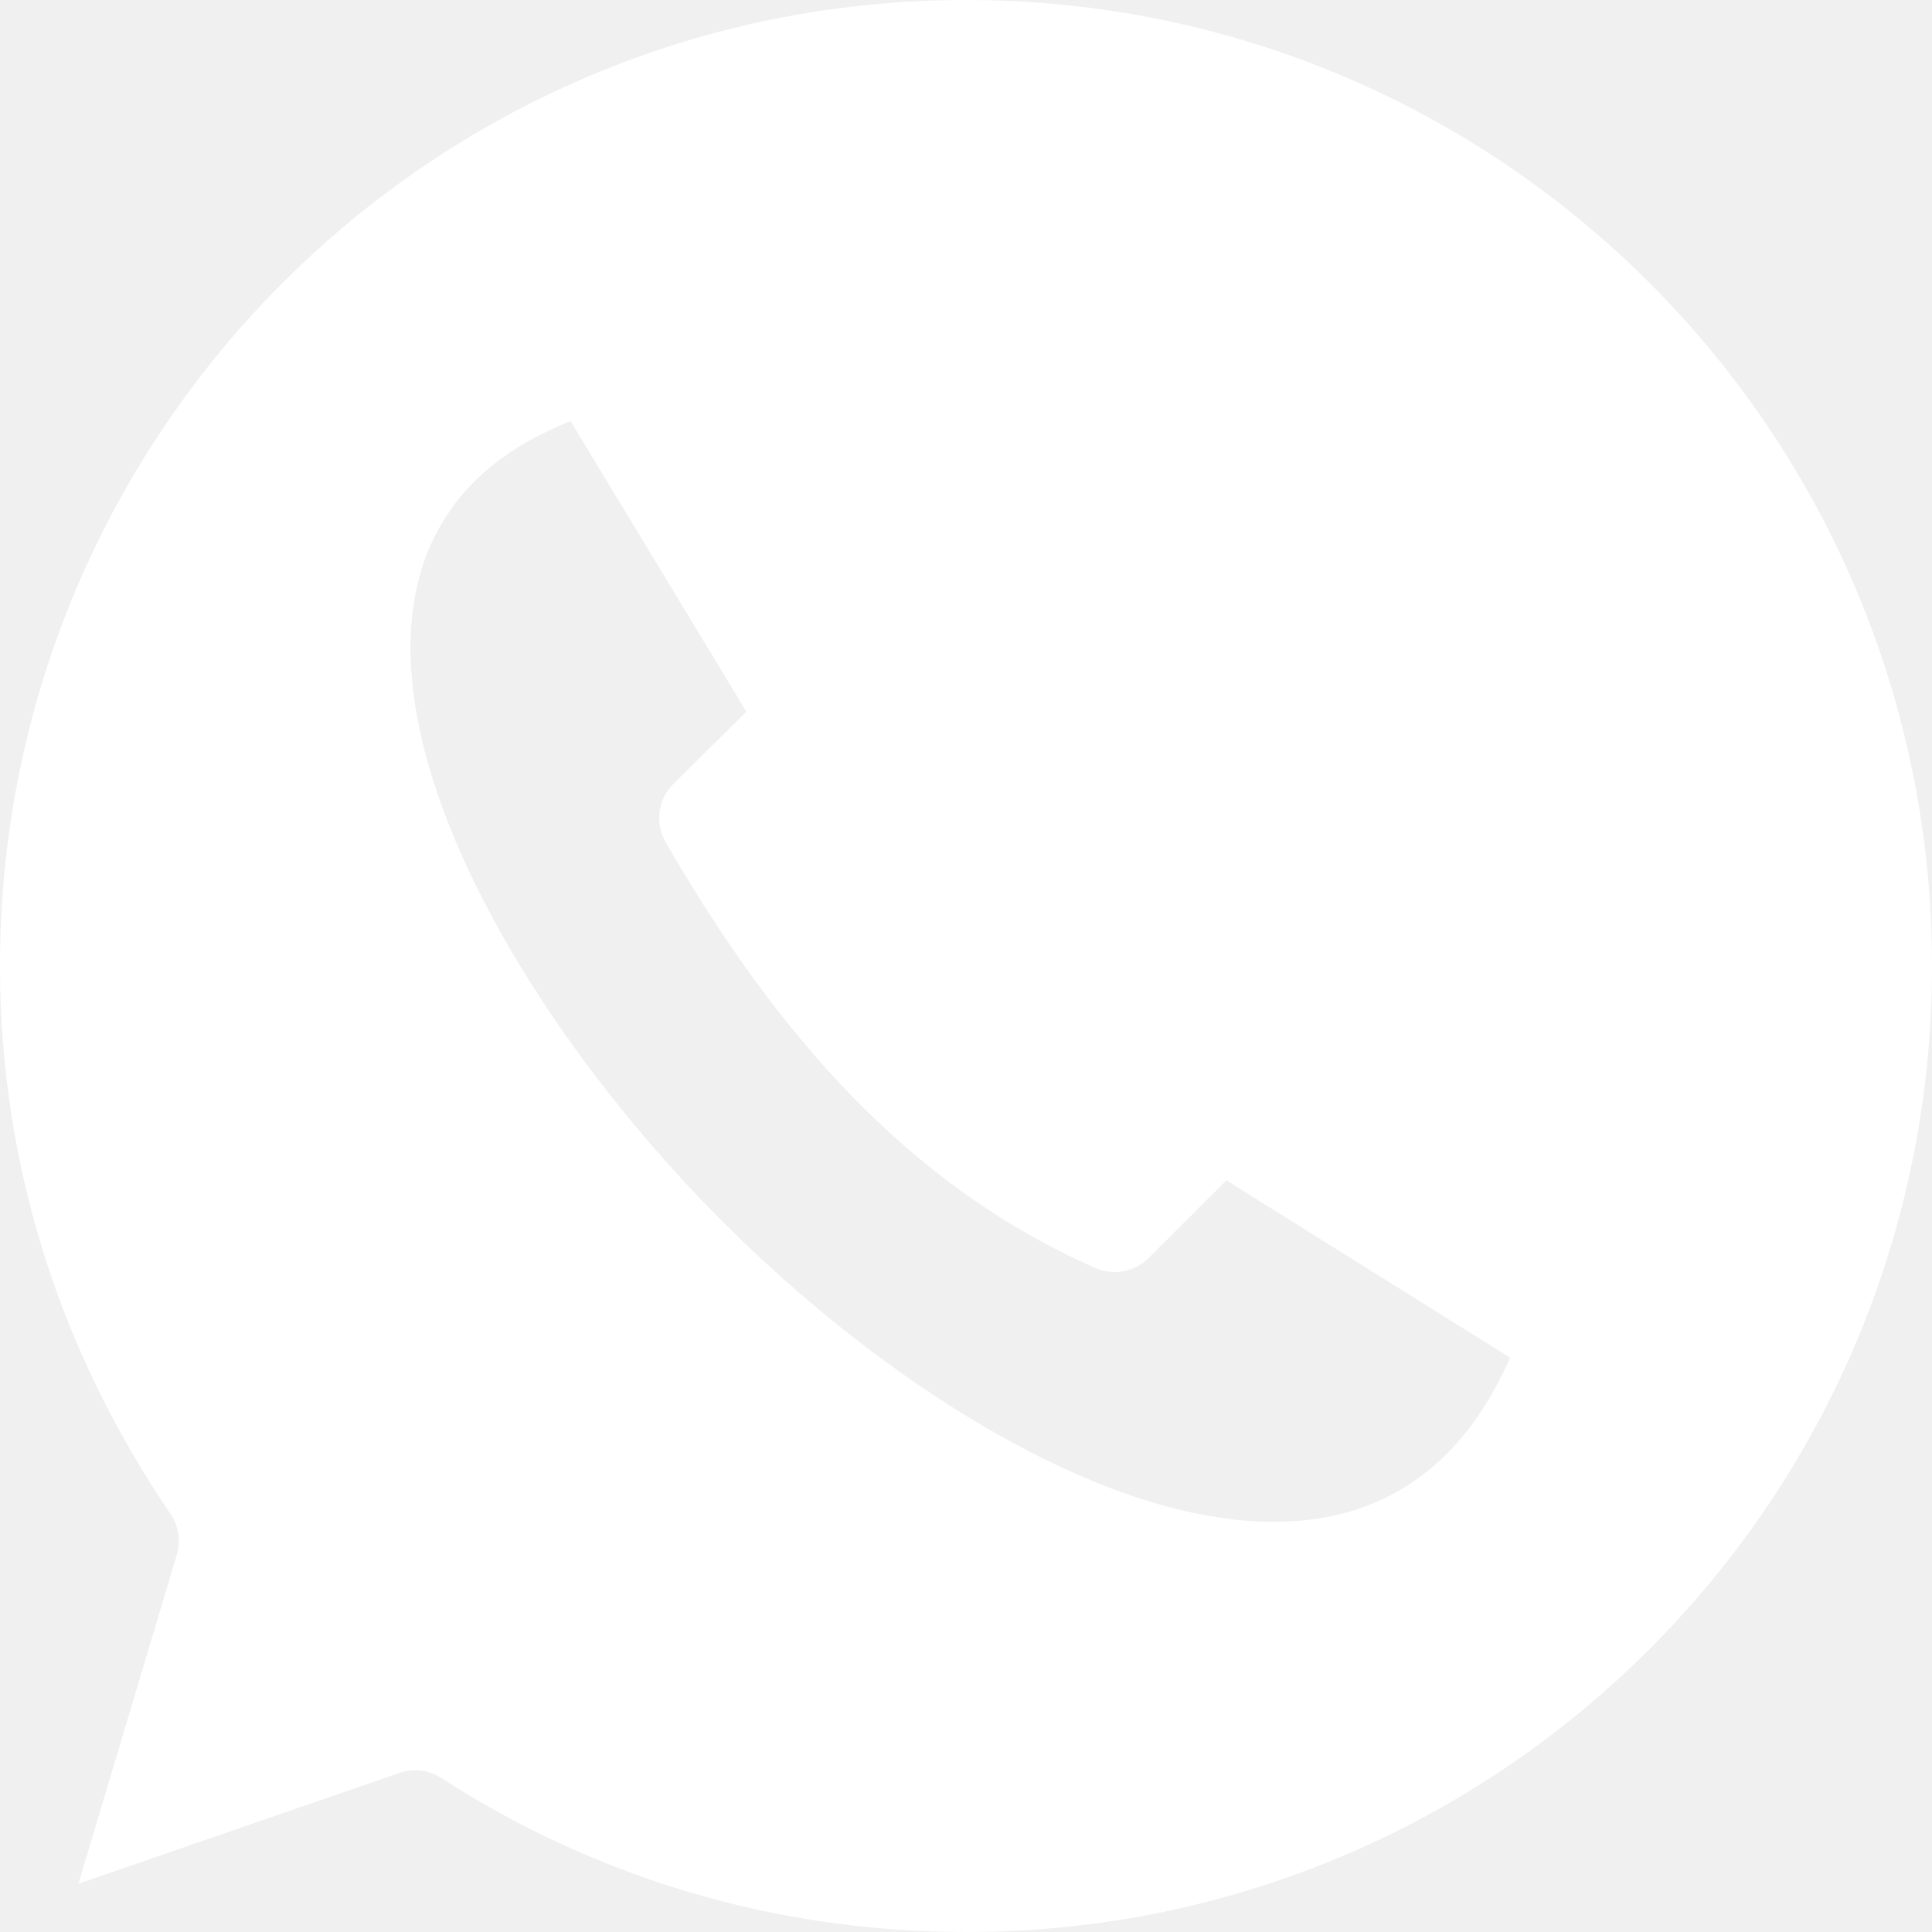
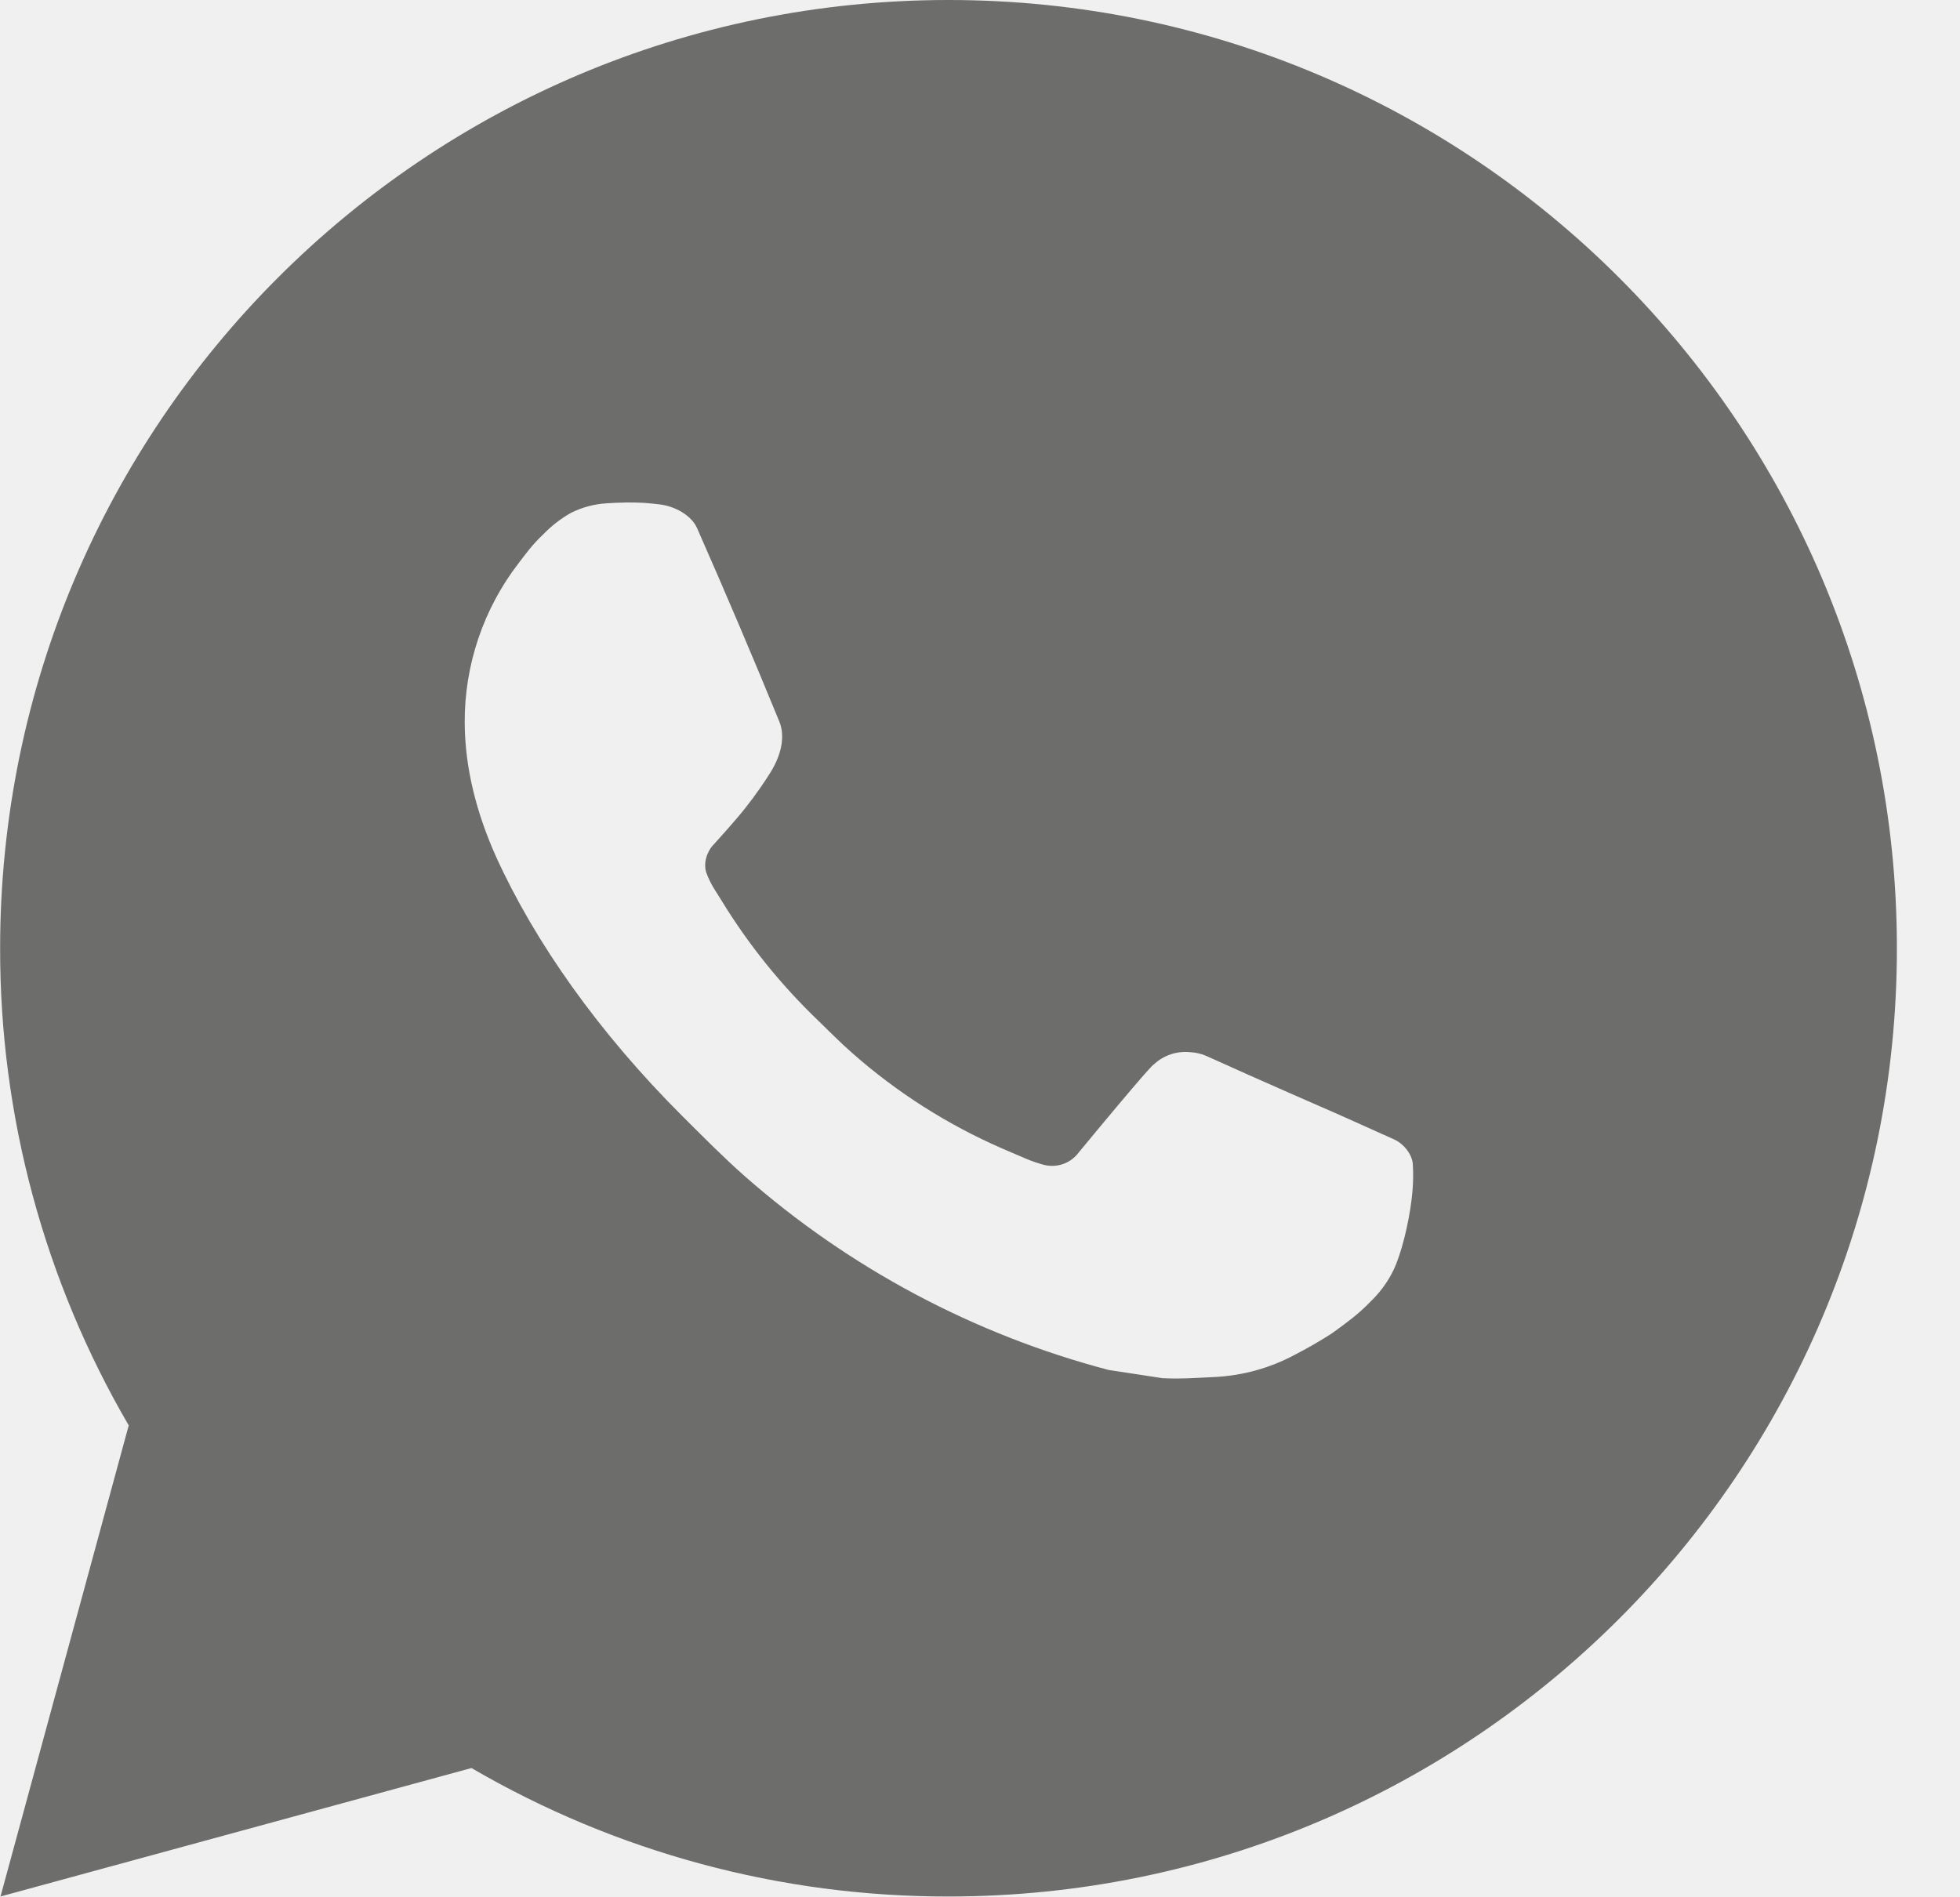
- <svg xmlns="http://www.w3.org/2000/svg" width="28" height="28" viewBox="0 0 28 28" fill="none">
-   <path fill-rule="evenodd" clip-rule="evenodd" d="M14 8.70228e-05C6.262 8.70228e-05 0 6.258 0 14C0 16.92 0.89 19.62 2.472 21.941C2.591 22.117 2.623 22.339 2.559 22.542L1.137 27.3L5.797 25.692V25.692C5.999 25.625 6.22 25.653 6.399 25.769C8.581 27.185 11.194 28 14 28C21.742 28 28 21.742 28 14C28 6.258 21.742 0 14 0L14 8.70228e-05ZM8.269 6.103L10.817 10.314L9.756 11.364L9.756 11.364C9.534 11.588 9.49 11.933 9.647 12.206C11.266 15.01 13.184 17.191 15.87 18.375C16.134 18.492 16.442 18.436 16.647 18.233L17.774 17.107L21.886 19.677C21.431 20.702 20.837 21.312 20.158 21.667C19.372 22.079 18.411 22.157 17.314 21.93C15.121 21.475 12.473 19.752 10.314 17.544C8.156 15.336 6.485 12.651 6.06 10.467C5.847 9.375 5.941 8.434 6.344 7.689C6.691 7.047 7.281 6.497 8.269 6.103L8.269 6.103Z" fill="white" />
+ <svg xmlns="http://www.w3.org/2000/svg" width="31" height="30" viewBox="0 0 31 30" fill="none">
+   <path d="M15.002 0C23.287 0 30.002 6.715 30.002 15C30.002 23.285 23.287 30 15.002 30C12.351 30.004 9.747 29.303 7.457 27.968L0.008 30L2.036 22.548C0.7 20.257 -0.002 17.652 0.002 15C0.002 6.715 6.717 0 15.002 0ZM9.89 7.95L9.59 7.962C9.396 7.974 9.206 8.025 9.032 8.112C8.869 8.204 8.721 8.319 8.591 8.454C8.411 8.623 8.309 8.771 8.199 8.913C7.645 9.634 7.346 10.52 7.35 11.43C7.353 12.165 7.545 12.88 7.845 13.55C8.459 14.902 9.468 16.335 10.8 17.663C11.121 17.982 11.437 18.303 11.775 18.602C13.431 20.059 15.403 21.11 17.535 21.671L18.387 21.801C18.665 21.816 18.942 21.795 19.221 21.782C19.658 21.759 20.085 21.641 20.471 21.435C20.667 21.334 20.859 21.224 21.046 21.105C21.046 21.105 21.11 21.063 21.233 20.97C21.436 20.82 21.56 20.713 21.728 20.538C21.852 20.409 21.96 20.258 22.043 20.085C22.16 19.84 22.277 19.374 22.325 18.985C22.361 18.689 22.351 18.526 22.346 18.426C22.34 18.265 22.206 18.099 22.061 18.029L21.188 17.637C21.188 17.637 19.883 17.069 19.085 16.706C19.002 16.669 18.912 16.648 18.821 16.644C18.718 16.634 18.615 16.645 18.517 16.678C18.419 16.711 18.329 16.764 18.254 16.834C18.247 16.831 18.146 16.917 17.061 18.231C16.999 18.315 16.913 18.378 16.815 18.413C16.717 18.447 16.61 18.452 16.509 18.426C16.412 18.4 16.316 18.367 16.223 18.327C16.037 18.249 15.973 18.219 15.845 18.165C14.984 17.789 14.187 17.282 13.482 16.66C13.293 16.495 13.118 16.316 12.938 16.142C12.348 15.576 11.834 14.937 11.408 14.239L11.319 14.097C11.256 14.001 11.204 13.898 11.166 13.79C11.11 13.569 11.258 13.392 11.258 13.392C11.258 13.392 11.623 12.993 11.792 12.777C11.957 12.567 12.097 12.363 12.187 12.217C12.364 11.932 12.419 11.64 12.326 11.414C11.906 10.387 11.471 9.366 11.024 8.352C10.935 8.151 10.673 8.007 10.434 7.979C10.354 7.97 10.273 7.96 10.191 7.955C9.99 7.944 9.788 7.947 9.587 7.96L9.888 7.949L9.89 7.95Z" fill="#6D6D6C" />
</svg>
